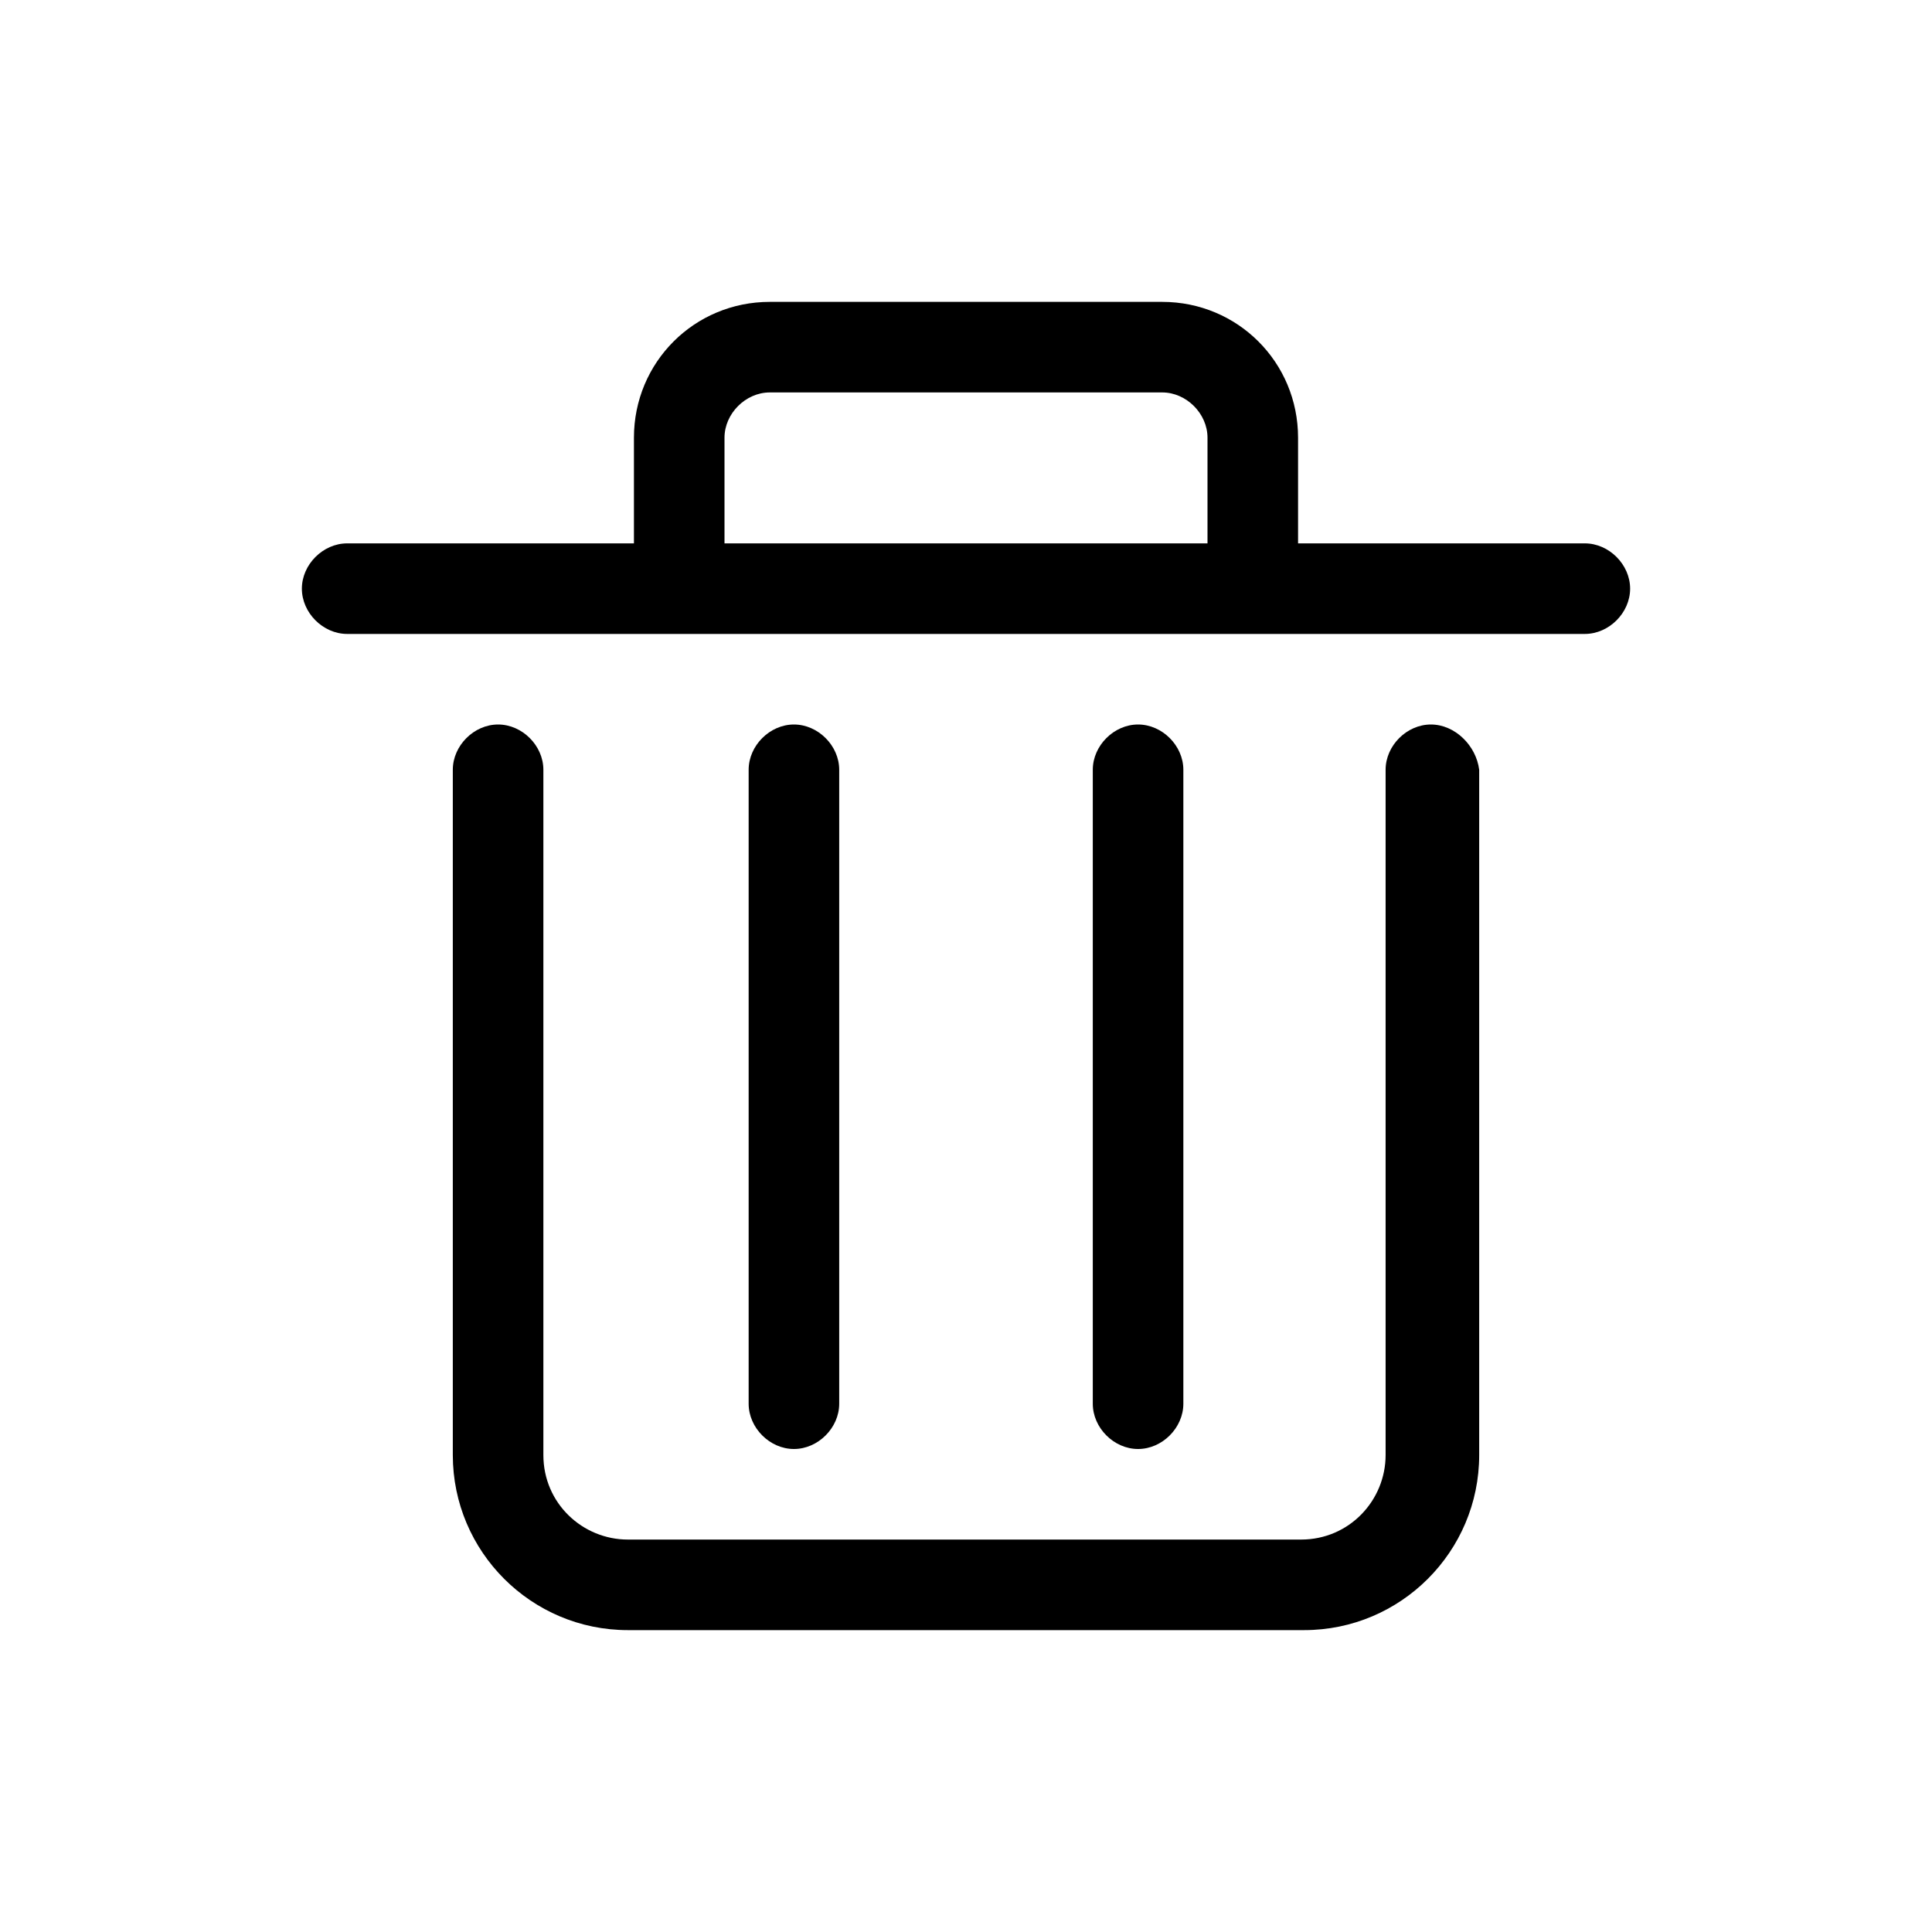
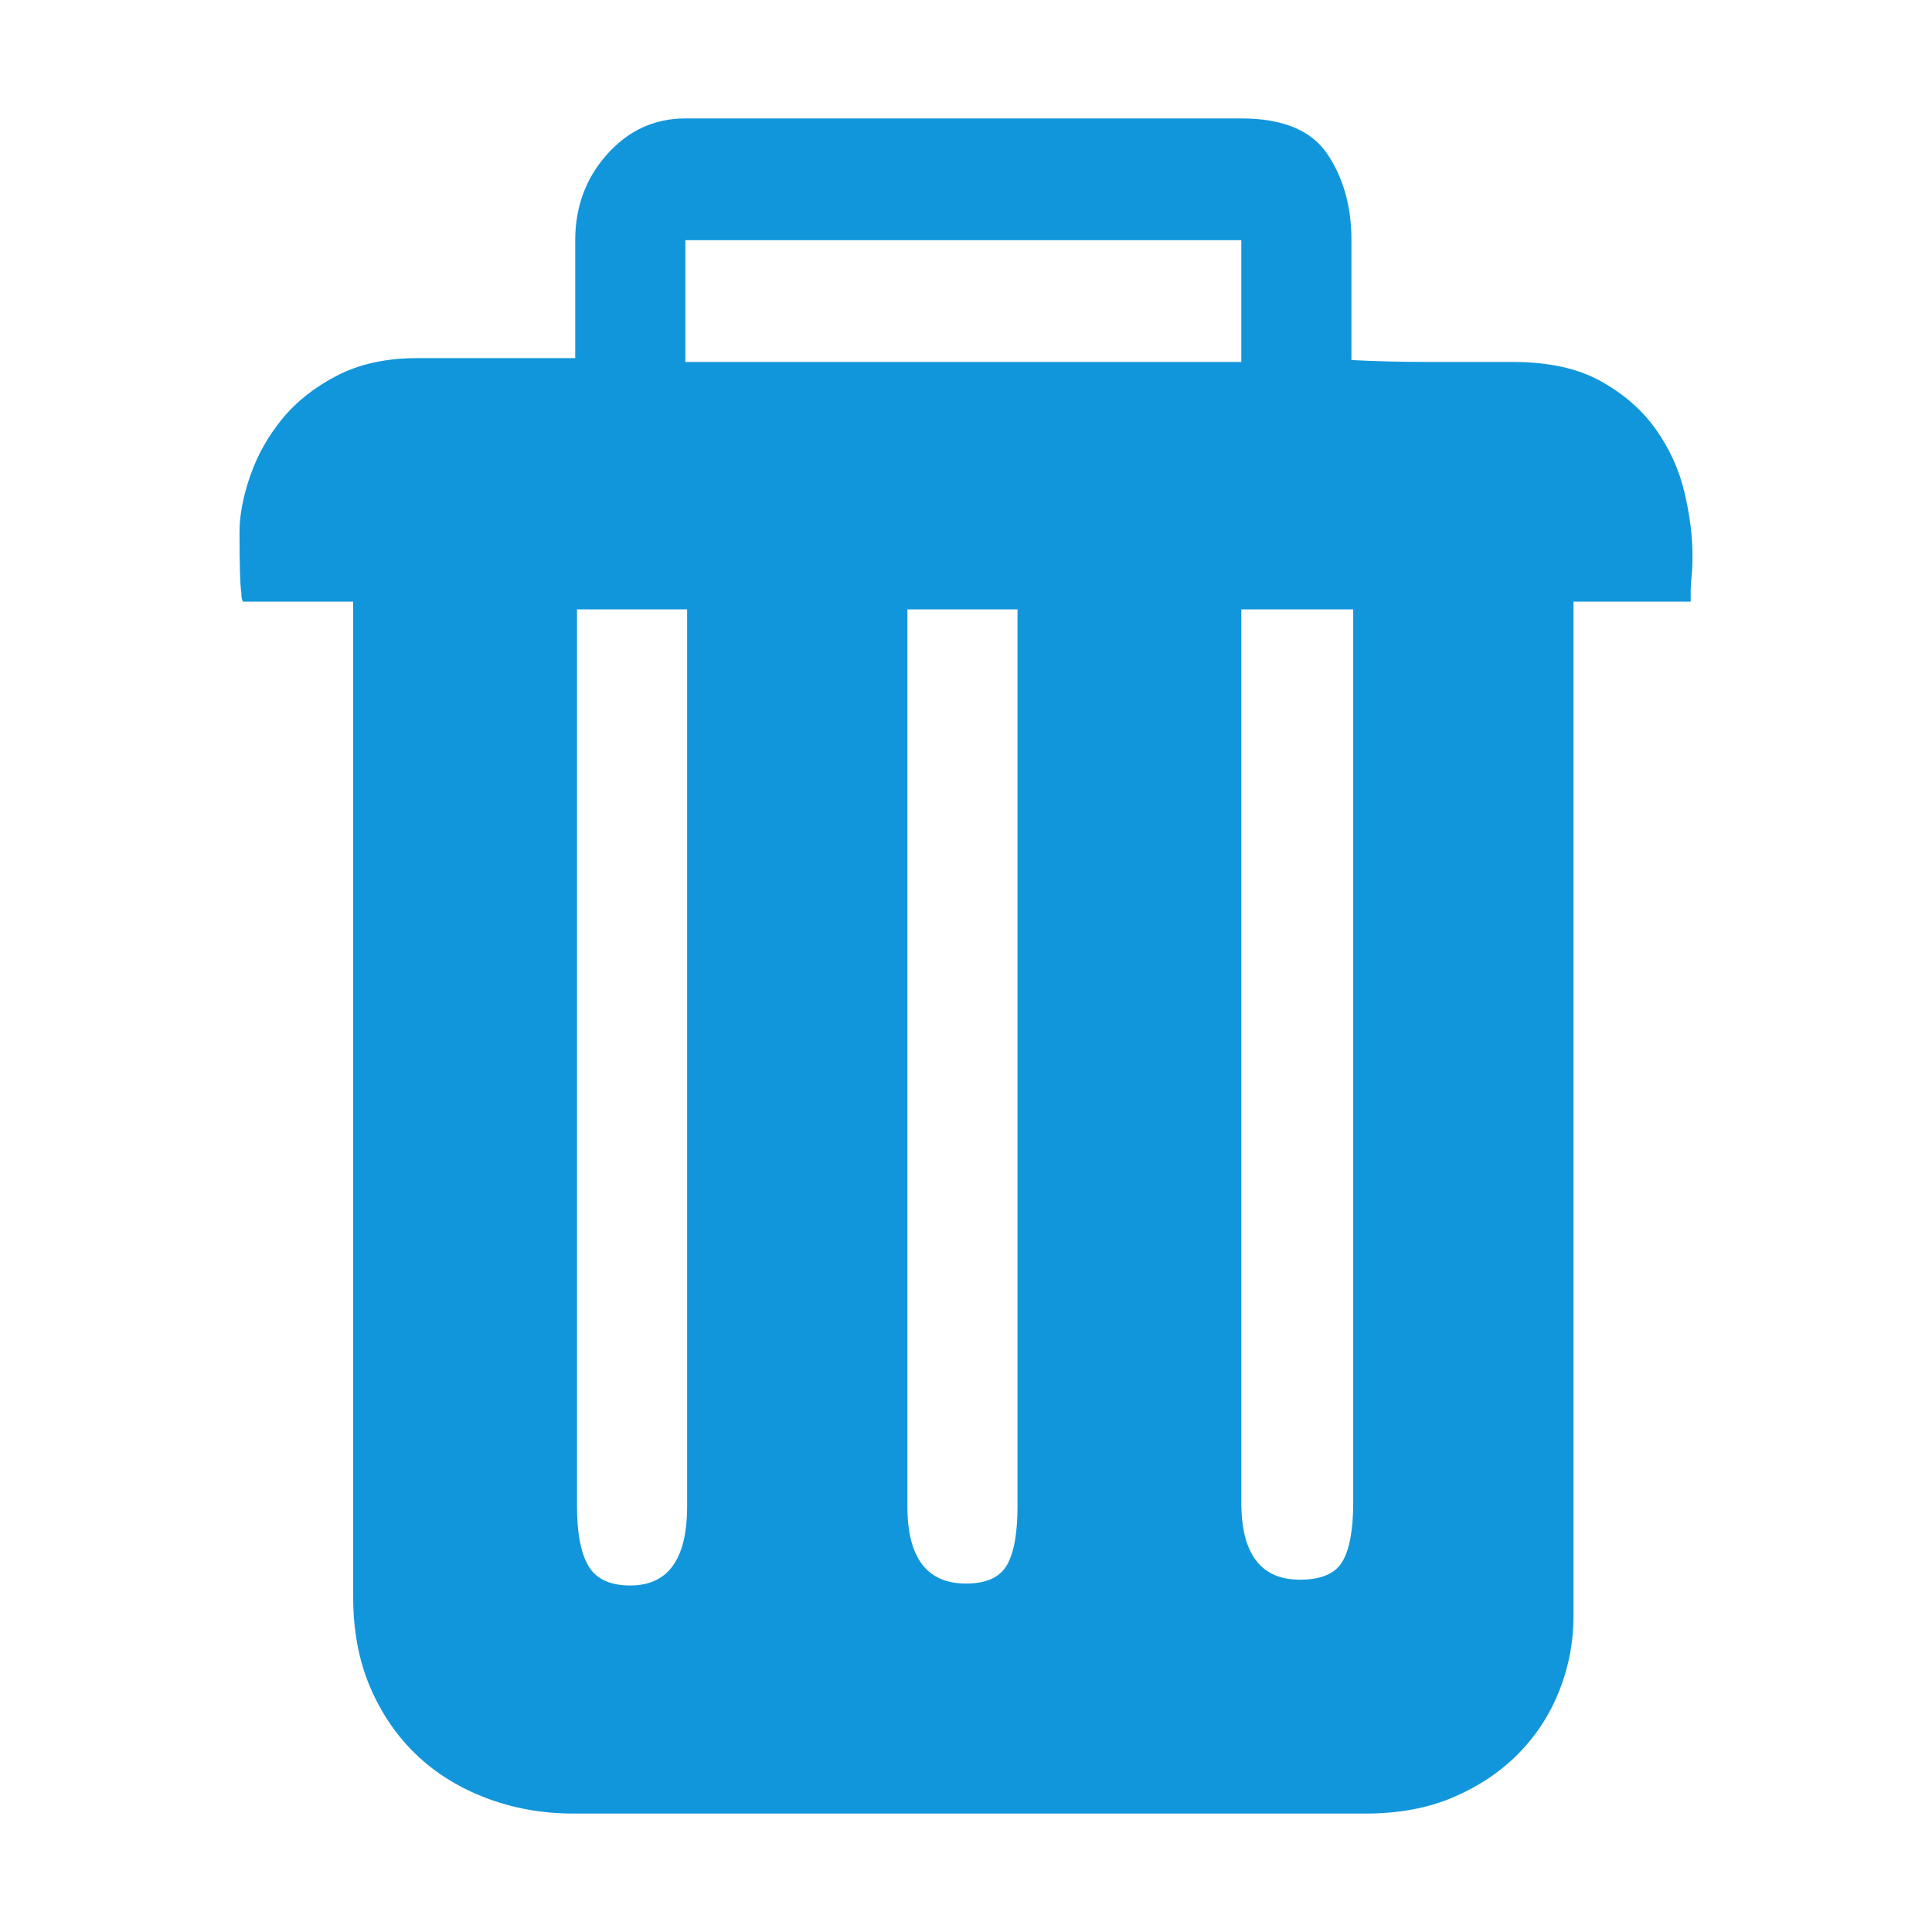
- <svg xmlns="http://www.w3.org/2000/svg" t="1660223420669" class="icon" viewBox="0 0 1024 1024" version="1.1" p-id="2370" width="200" height="200">
+ <svg xmlns="http://www.w3.org/2000/svg" t="1660297024745" class="icon" viewBox="0 0 1024 1024" version="1.1" p-id="13059" width="200" height="200">
  <defs>
    <style type="text/css">@font-face { font-family: feedback-iconfont; src: url("//at.alicdn.com/t/font_1031158_u69w8yhxdu.woff2?t=1630033759944") format("woff2"), url("//at.alicdn.com/t/font_1031158_u69w8yhxdu.woff?t=1630033759944") format("woff"), url("//at.alicdn.com/t/font_1031158_u69w8yhxdu.ttf?t=1630033759944") format("truetype"); }
</style>
  </defs>
-   <path d="M840 288H688v-56c0-40-32-72-72-72h-208C368 160 336 192 336 232V288h-152c-12.8 0-24 11.2-24 24s11.2 24 24 24h656c12.8 0 24-11.2 24-24s-11.2-24-24-24zM384 288v-56c0-12.8 11.2-24 24-24h208c12.8 0 24 11.2 24 24V288H384zM758.4 384c-12.8 0-24 11.2-24 24v363.2c0 24-19.2 44.8-44.8 44.8H332.8c-24 0-44.8-19.2-44.8-44.8V408c0-12.8-11.2-24-24-24s-24 11.2-24 24v363.2c0 51.2 41.6 92.8 92.8 92.8h358.4c51.2 0 92.8-41.6 92.8-92.8V408c-1.6-12.8-12.8-24-25.6-24z" p-id="2371" />
-   <path d="M444.8 744v-336c0-12.8-11.2-24-24-24s-24 11.2-24 24v336c0 12.8 11.2 24 24 24s24-11.2 24-24zM627.2 744v-336c0-12.8-11.2-24-24-24s-24 11.2-24 24v336c0 12.8 11.2 24 24 24s24-11.2 24-24z" p-id="2372" />
+   <path d="M877.753 227.711c-7.219-10.243-16.949-18.782-29.186-25.613-12.241-6.827-27.775-10.243-46.603-10.243l-43.305 0c-15.064 0-29.186-0.341-42.366-1.026l0-63.514c0-17.759-4.234-32.958-12.706-45.589-8.476-12.636-23.694-18.954-45.664-18.954L363.253 62.772c-16.326 0-30.129 6.318-41.43 18.954-11.296 12.632-16.945 27.83-16.945 45.589l0 62.495-83.787 0c-16.322 0-30.438 3.071-42.366 9.217-11.924 6.146-21.653 13.827-29.185 23.051-7.533 9.217-13.18 19.291-16.949 30.219-3.764 10.928-5.645 20.835-5.645 29.71 0 17.755 0.313 28.344 0.94 31.758 0 2.73 0.317 4.438 0.94 5.124l58.37 0 0 527.597c0 17.759 2.981 33.639 8.943 47.642 5.962 13.999 14.125 25.954 24.481 35.856 10.357 9.903 22.753 17.583 37.184 23.051 14.438 5.46 29.812 8.191 46.13 8.191l419.885 0c17.575 0 33.11-2.899 46.603-8.703 13.494-5.809 24.951-13.494 34.364-23.051 9.416-9.562 16.635-20.662 21.653-33.298 5.021-12.632 7.533-25.785 7.533-39.443L833.973 318.89l62.134 0 0-6.146c0-2.049 0.157-4.438 0.47-7.172 0.317-2.734 0.474-6.491 0.474-11.269 0-10.246-1.414-21.34-4.239-33.294C889.989 249.055 884.972 237.955 877.753 227.711zM363.253 127.317l294.668 0 0 64.54L363.253 191.857 363.253 127.317zM364.19 798.341c0 28.003-10.043 42.002-30.125 42.002-10.67 0-18.045-3.412-22.123-10.243-4.081-6.827-6.118-17.415-6.118-31.758L305.823 322.991l58.366 0L364.19 798.341zM539.301 798.341c0 14.344-1.884 24.759-5.649 31.246-3.768 6.487-10.987 9.734-21.653 9.734-20.713 0-31.07-13.658-31.07-40.979L480.929 322.991l58.37 0L539.3 798.341zM717.232 796.288c0 14.344-1.88 24.759-5.649 31.246-3.764 6.494-11.292 9.738-22.593 9.738-20.713 0-31.07-13.662-31.07-40.983L657.921 322.991l59.311 0L717.232 796.288z" p-id="13060" fill="#1296db" />
</svg>
